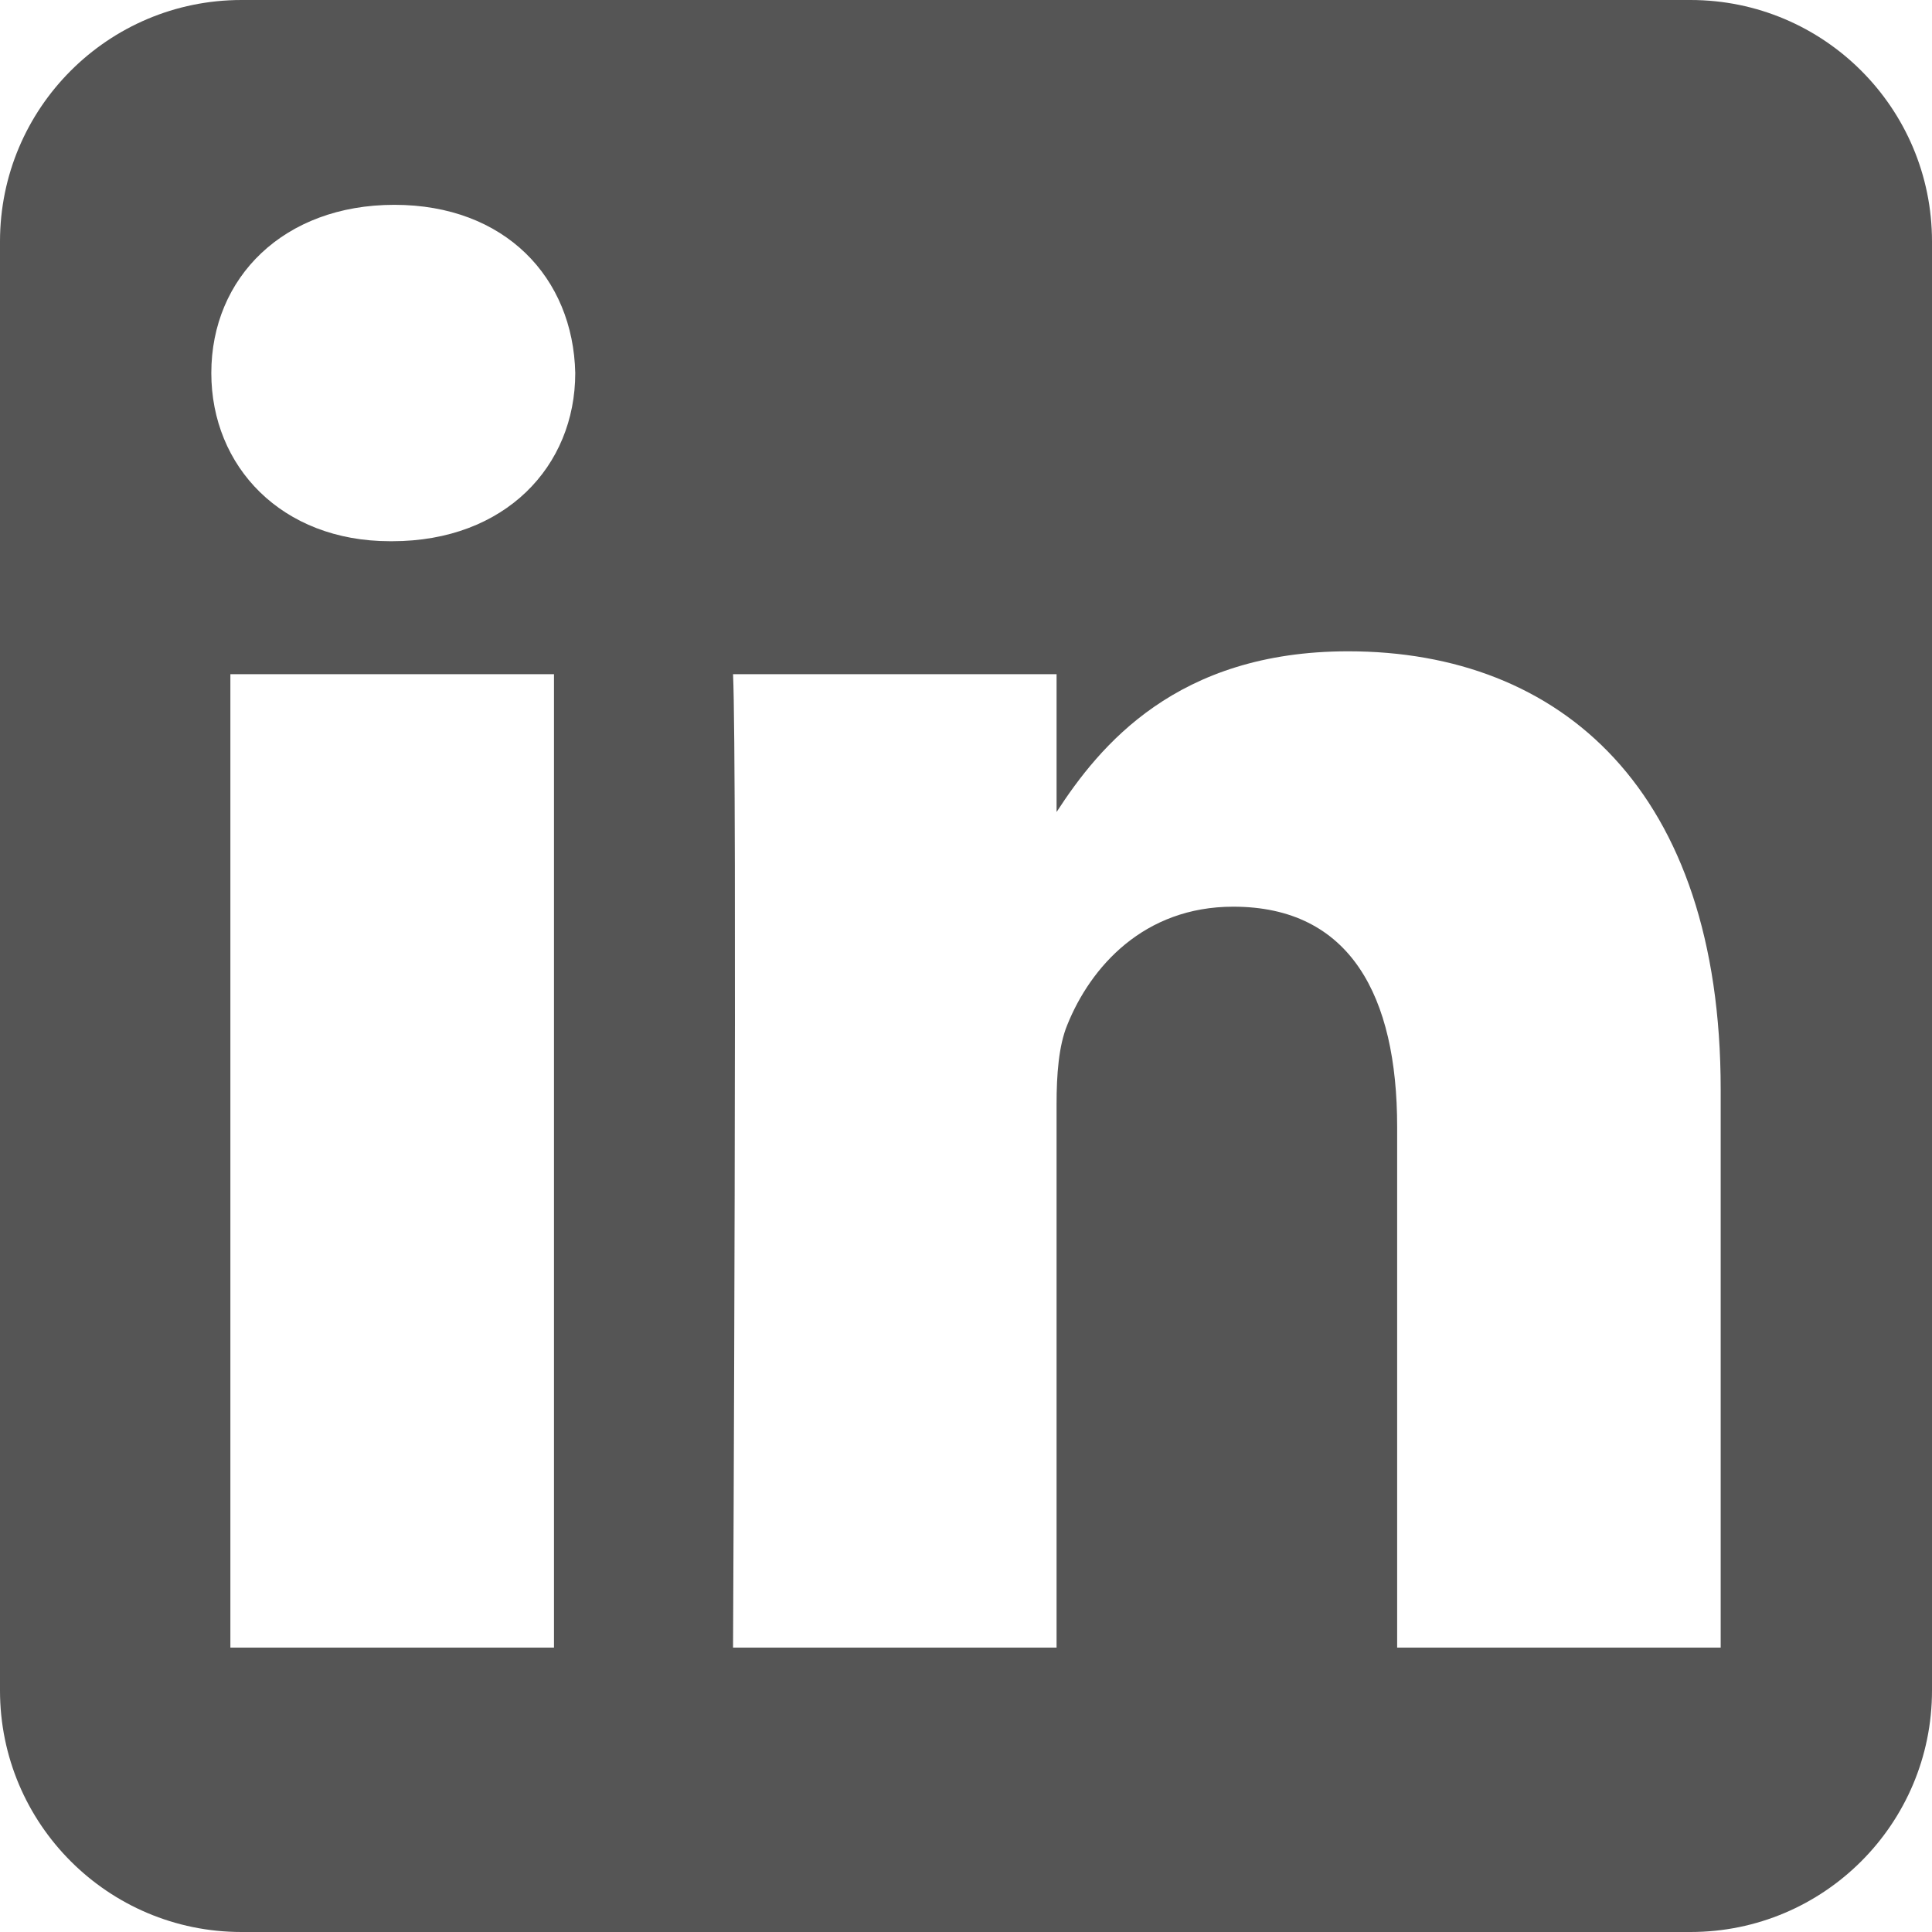
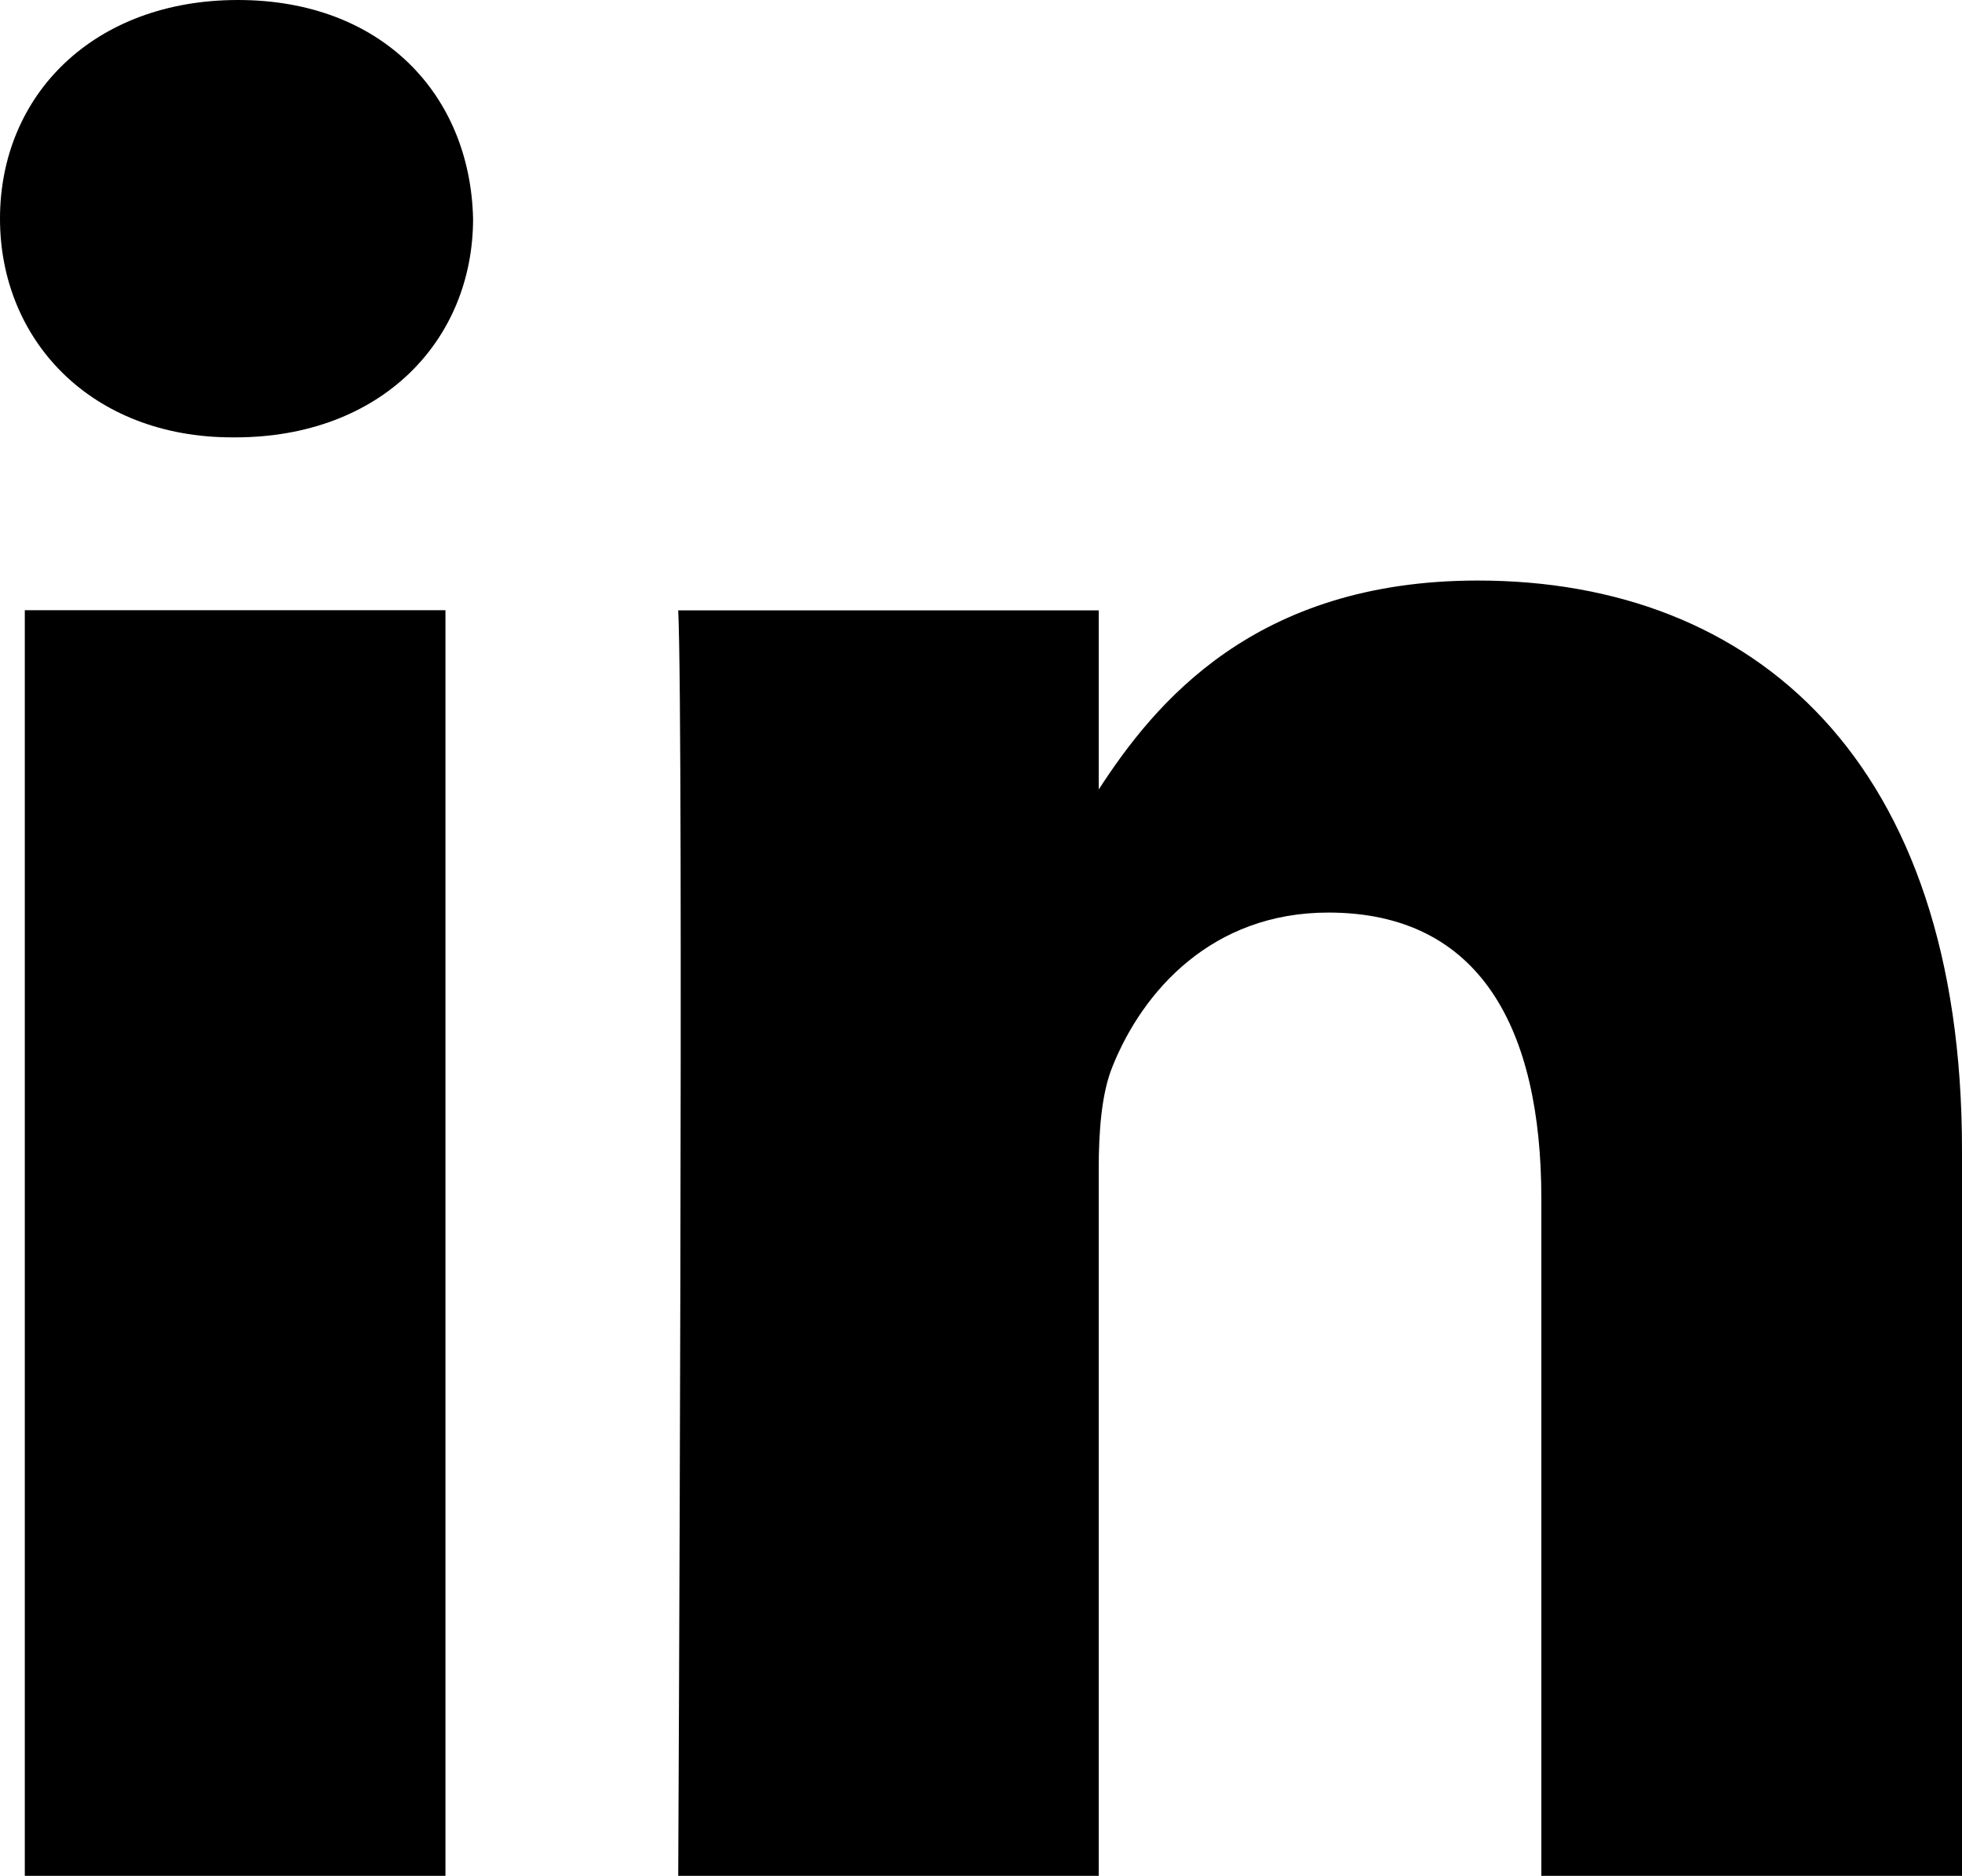
- <svg version="1.1" x="0px" y="0px" width="16px" height="16px" fill="#555" viewBox="0 0 512 512" enable-background="new 0 0 512 512" xml:space="preserve">
-   <path d="M448,0H64C28.654,0,0,28.654,0,64v384c0,35.347,28.654,64,64,64h384c35.347,0,64-28.653,64-64V64  C512,28.654,483.347,0,448,0z M146.813,436.631h-85.76V178.668h85.76V436.631z M103.932,143.428h-0.555  C74.588,143.428,56,123.606,56,98.854c0-25.283,19.171-44.573,48.513-44.573c29.323,0,47.38,19.29,47.935,44.573  C152.447,123.606,133.834,143.428,103.932,143.428z M456,436.631h-85.741V298.61c0-34.663-12.425-58.328-43.437-58.328  c-23.688,0-37.806,15.953-43.992,31.353c-2.273,5.512-2.828,13.22-2.828,20.932v144.064h-85.737c0,0,1.137-233.766,0-257.963h85.738  v36.524c11.409-17.572,31.786-42.59,77.276-42.59c56.415,0,98.721,36.86,98.721,116.098V436.631z" />
+ <svg xmlns="http://www.w3.org/2000/svg" version="1.1" id="Слой_1" x="0px" y="0px" width="12.5px" height="11.948px" viewBox="1.75 1.696 12.5 11.948" enable-background="new 1.75 1.696 12.5 11.948" xml:space="preserve">
+   <path d="M4.588,13.645h-2.68V5.583h2.68V13.645z M3.248,4.482H3.23c-0.899,0-1.48-0.619-1.48-1.393c0-0.79,0.599-1.393,1.516-1.393  c0.917,0,1.48,0.603,1.498,1.393C4.764,3.863,4.182,4.482,3.248,4.482z M14.25,13.645h-2.68V9.332c0-1.083-0.389-1.823-1.357-1.823  c-0.74,0-1.182,0.499-1.375,0.98C8.768,8.66,8.75,8.902,8.75,9.143v4.502H6.071c0,0,0.036-7.305,0-8.061H8.75v1.141  c0.356-0.549,0.993-1.331,2.415-1.331c1.763,0,3.085,1.151,3.085,3.627V13.645z" />
</svg>
